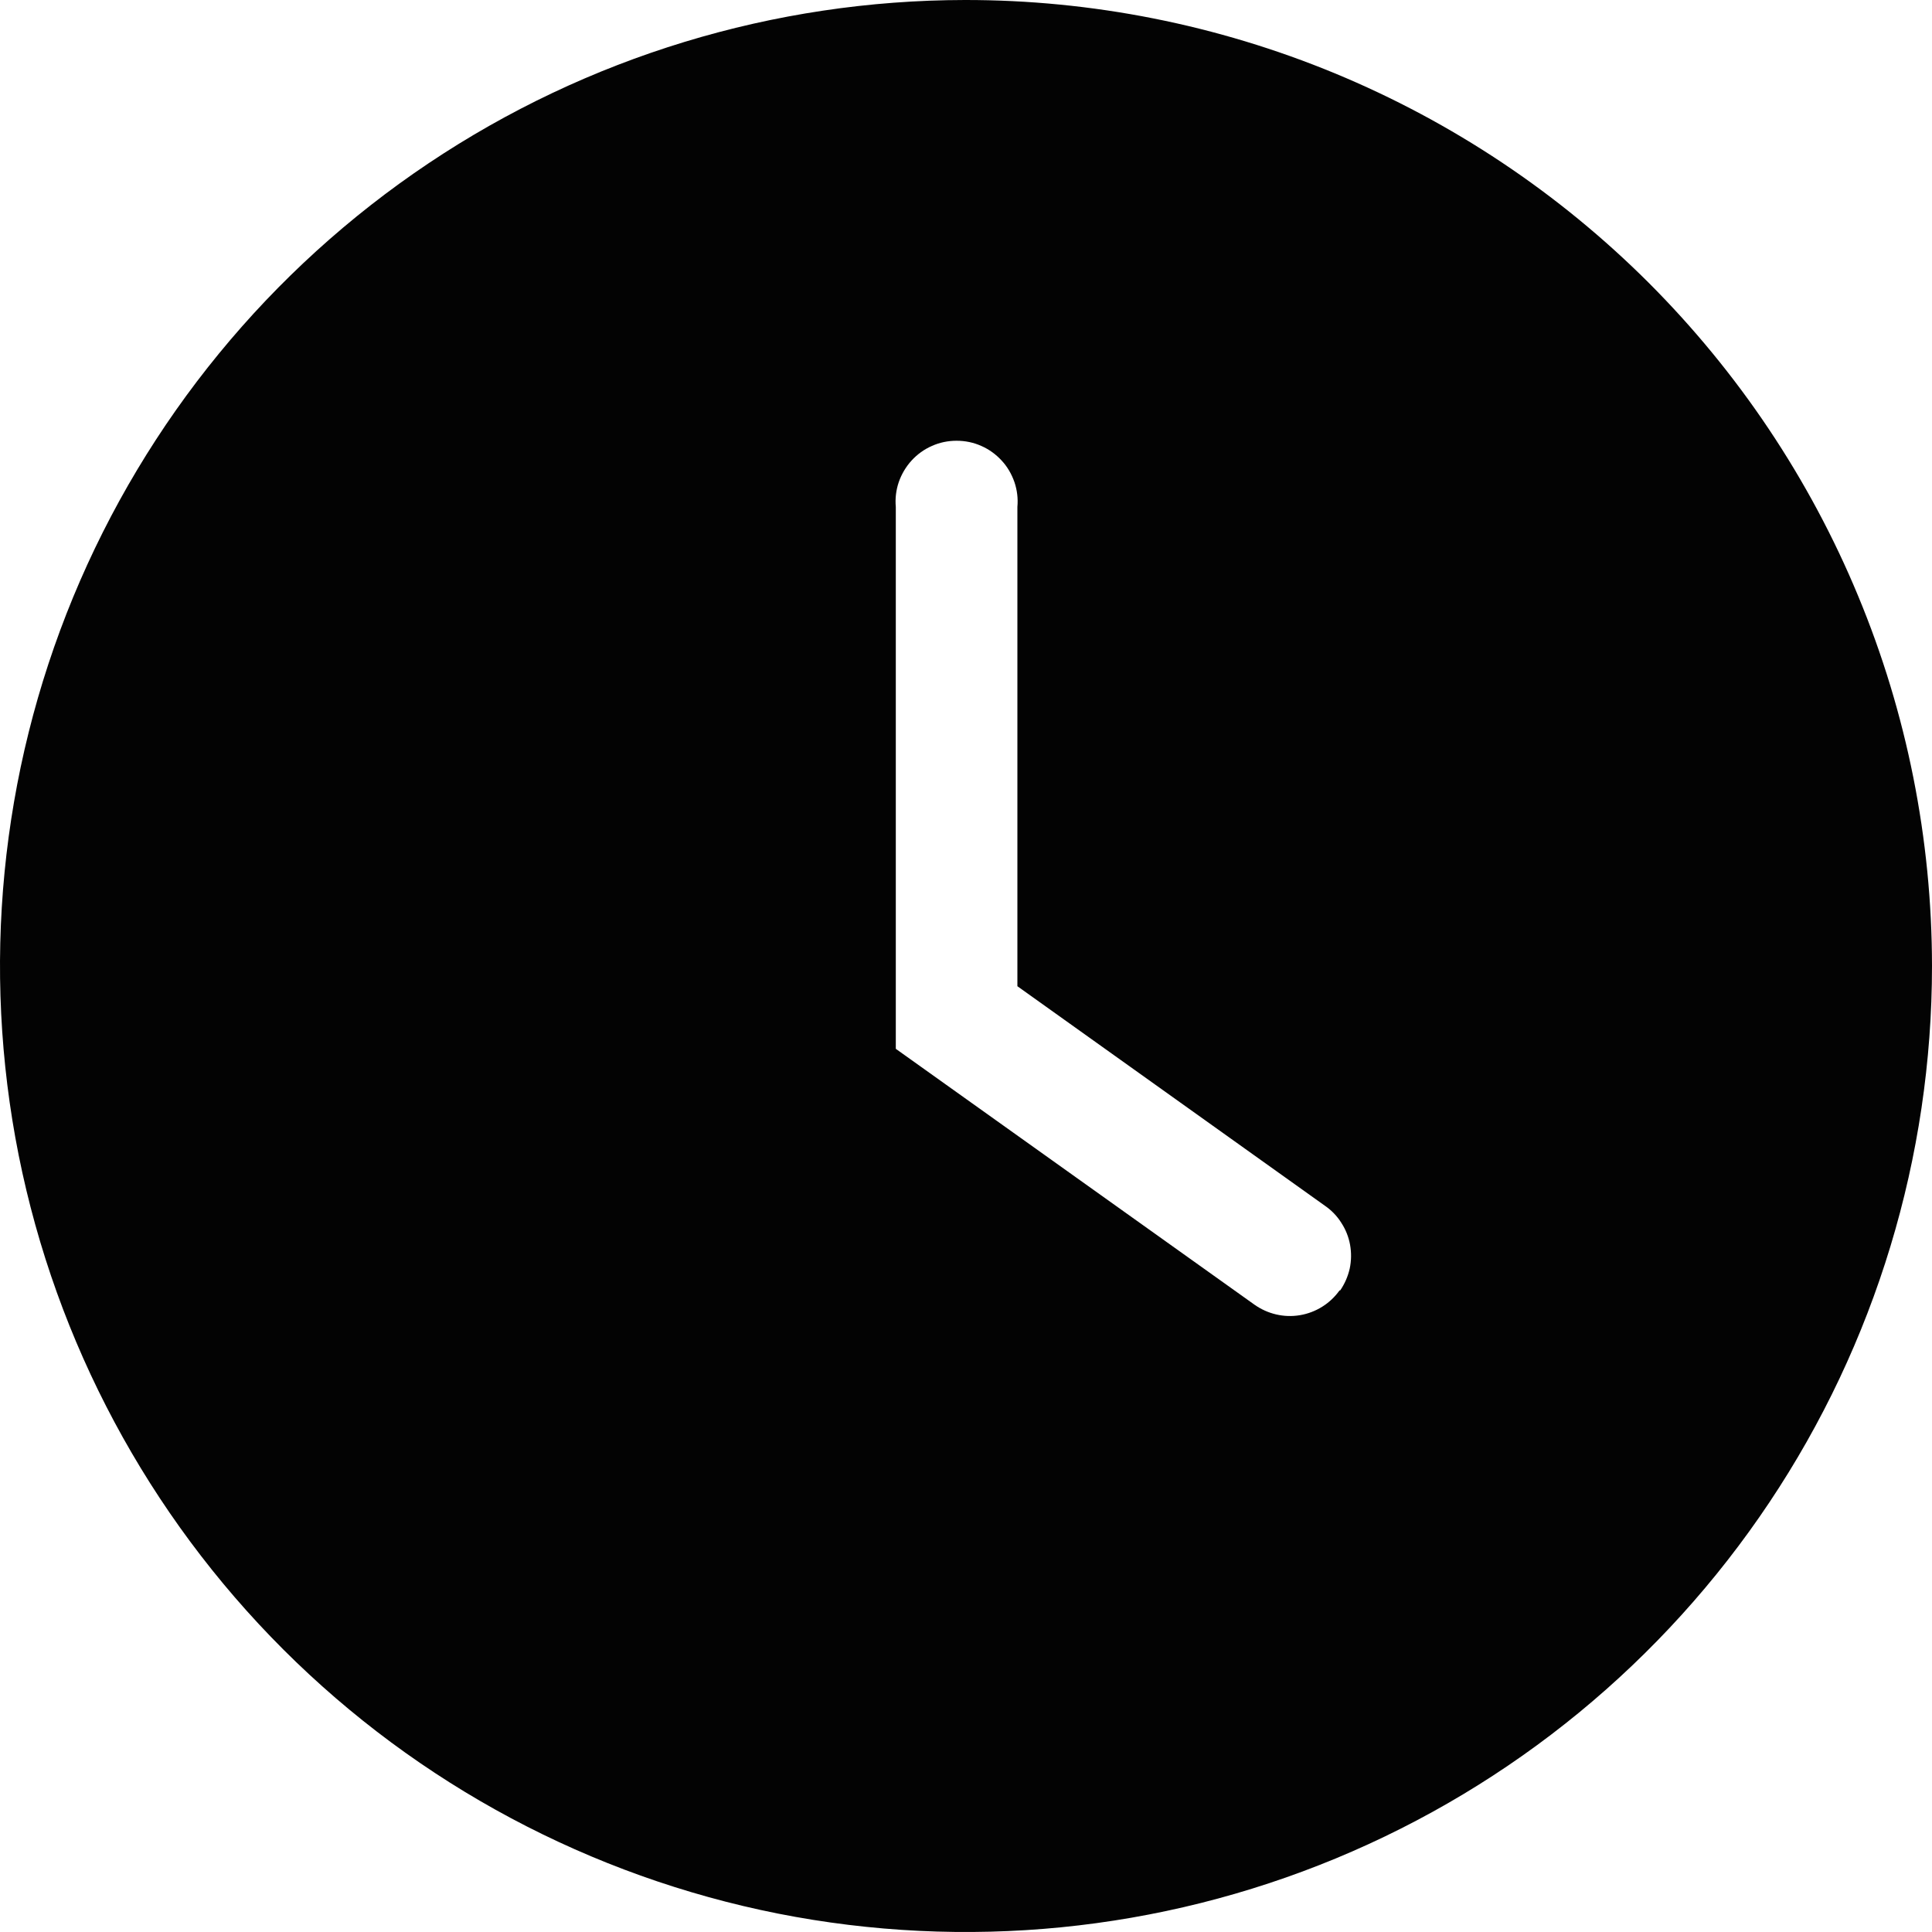
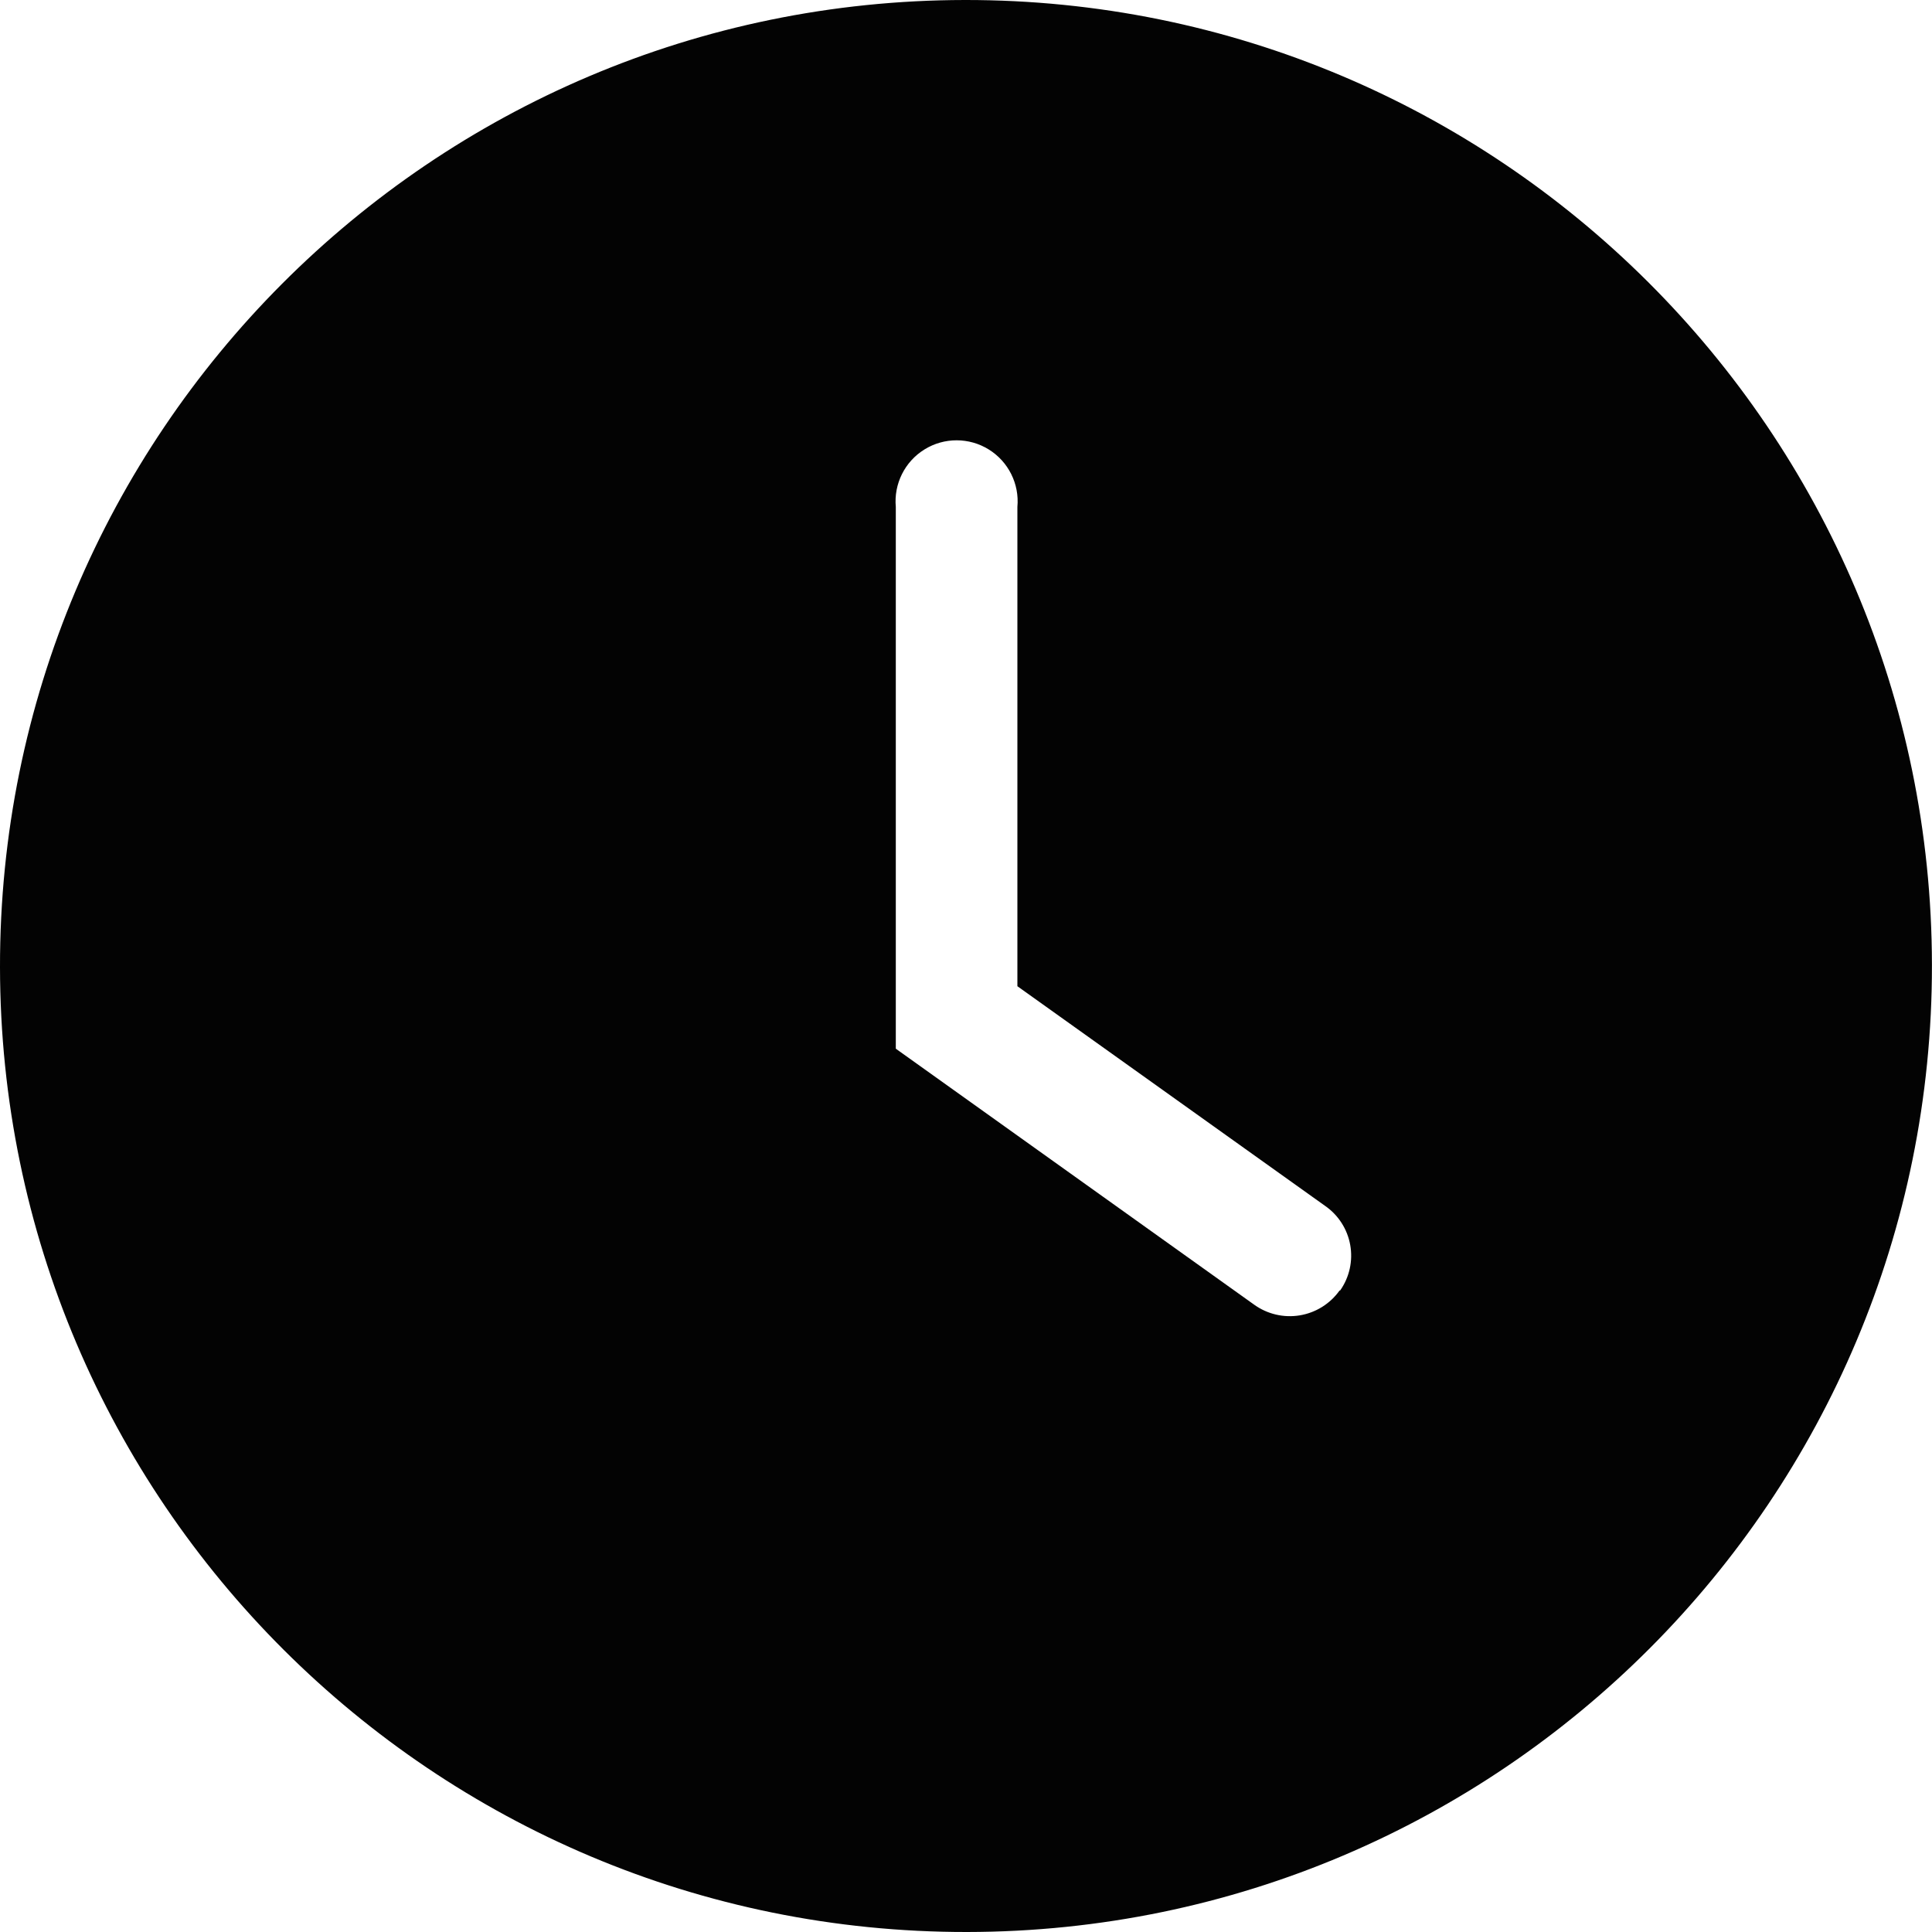
<svg xmlns="http://www.w3.org/2000/svg" width="15" height="15" fill="none" viewBox="0 0 15 15">
-   <path fill="#030303" d="M7.491 1.76945e-06C6.008 0.002 4.559 0.443 3.327 1.268C2.095 2.093 1.135 3.265 0.568 4.636C0.002 6.007 -0.145 7.514 0.145 8.969C0.436 10.423 1.151 11.759 2.2 12.807C3.249 13.855 4.586 14.568 6.04 14.857C7.495 15.145 9.003 14.996 10.373 14.428C11.743 13.86 12.913 12.899 13.737 11.665C14.561 10.432 15 8.982 15 7.499C14.999 6.514 14.805 5.538 14.427 4.628C14.05 3.718 13.496 2.891 12.799 2.194C12.102 1.498 11.274 0.946 10.363 0.569C9.453 0.193 8.477 -0.001 7.491 1.76945e-06ZM10.4 10.019C10.327 10.121 10.217 10.19 10.093 10.211C9.969 10.232 9.842 10.202 9.739 10.129L6.955 8.143V3.936C6.949 3.87 6.957 3.805 6.978 3.743C7 3.68 7.034 3.623 7.078 3.575C7.122 3.527 7.176 3.488 7.236 3.462C7.296 3.435 7.361 3.422 7.427 3.422C7.493 3.422 7.558 3.435 7.618 3.462C7.678 3.488 7.732 3.527 7.776 3.575C7.821 3.623 7.854 3.68 7.876 3.743C7.897 3.805 7.905 3.87 7.899 3.936V7.657L10.286 9.361C10.337 9.396 10.381 9.441 10.414 9.494C10.448 9.546 10.471 9.604 10.482 9.665C10.493 9.727 10.492 9.789 10.479 9.85C10.465 9.911 10.44 9.968 10.405 10.019H10.4Z" />
+   <path fill="#030303" d="M7.491 0a7.5 7.5 0 1 0 .018 15A7.5 7.5 0 0 0 7.49 0m2.91 10.02a.474.474 0 0 1-.662.11L6.955 8.142V3.936a.474.474 0 1 1 .944 0v3.721l2.387 1.704a.47.47 0 0 1 .119.658z" />
</svg>
